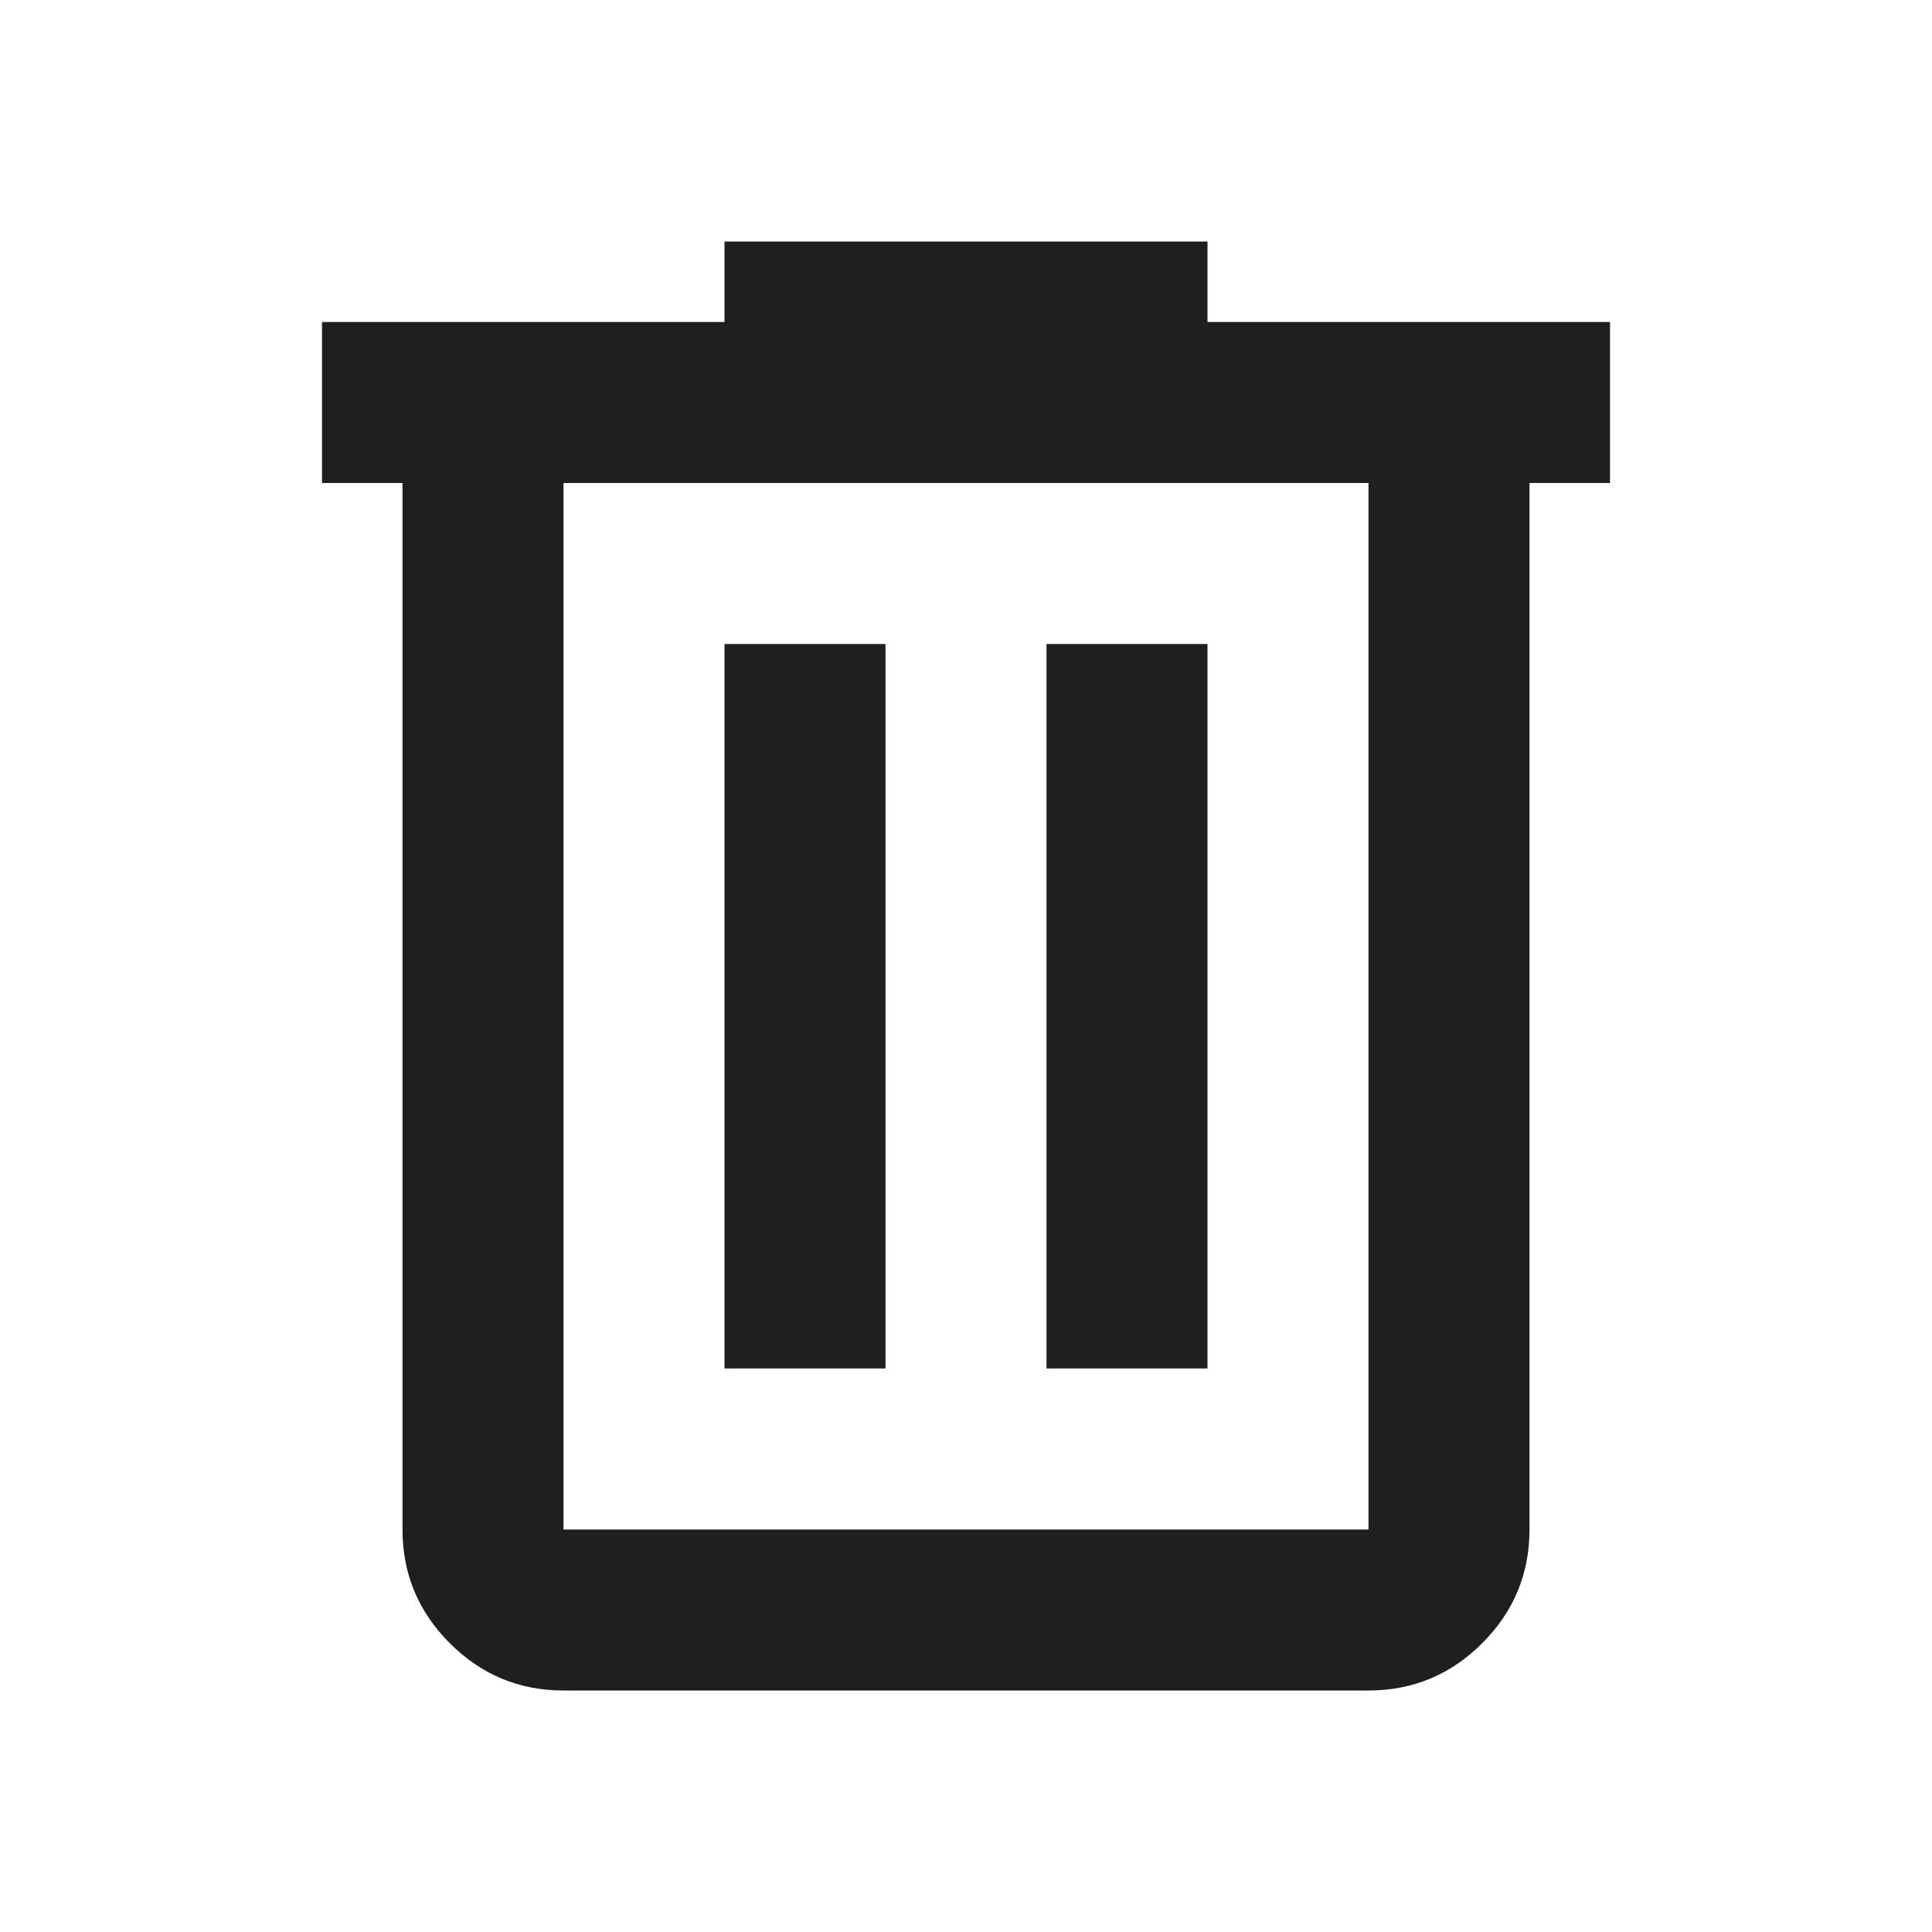
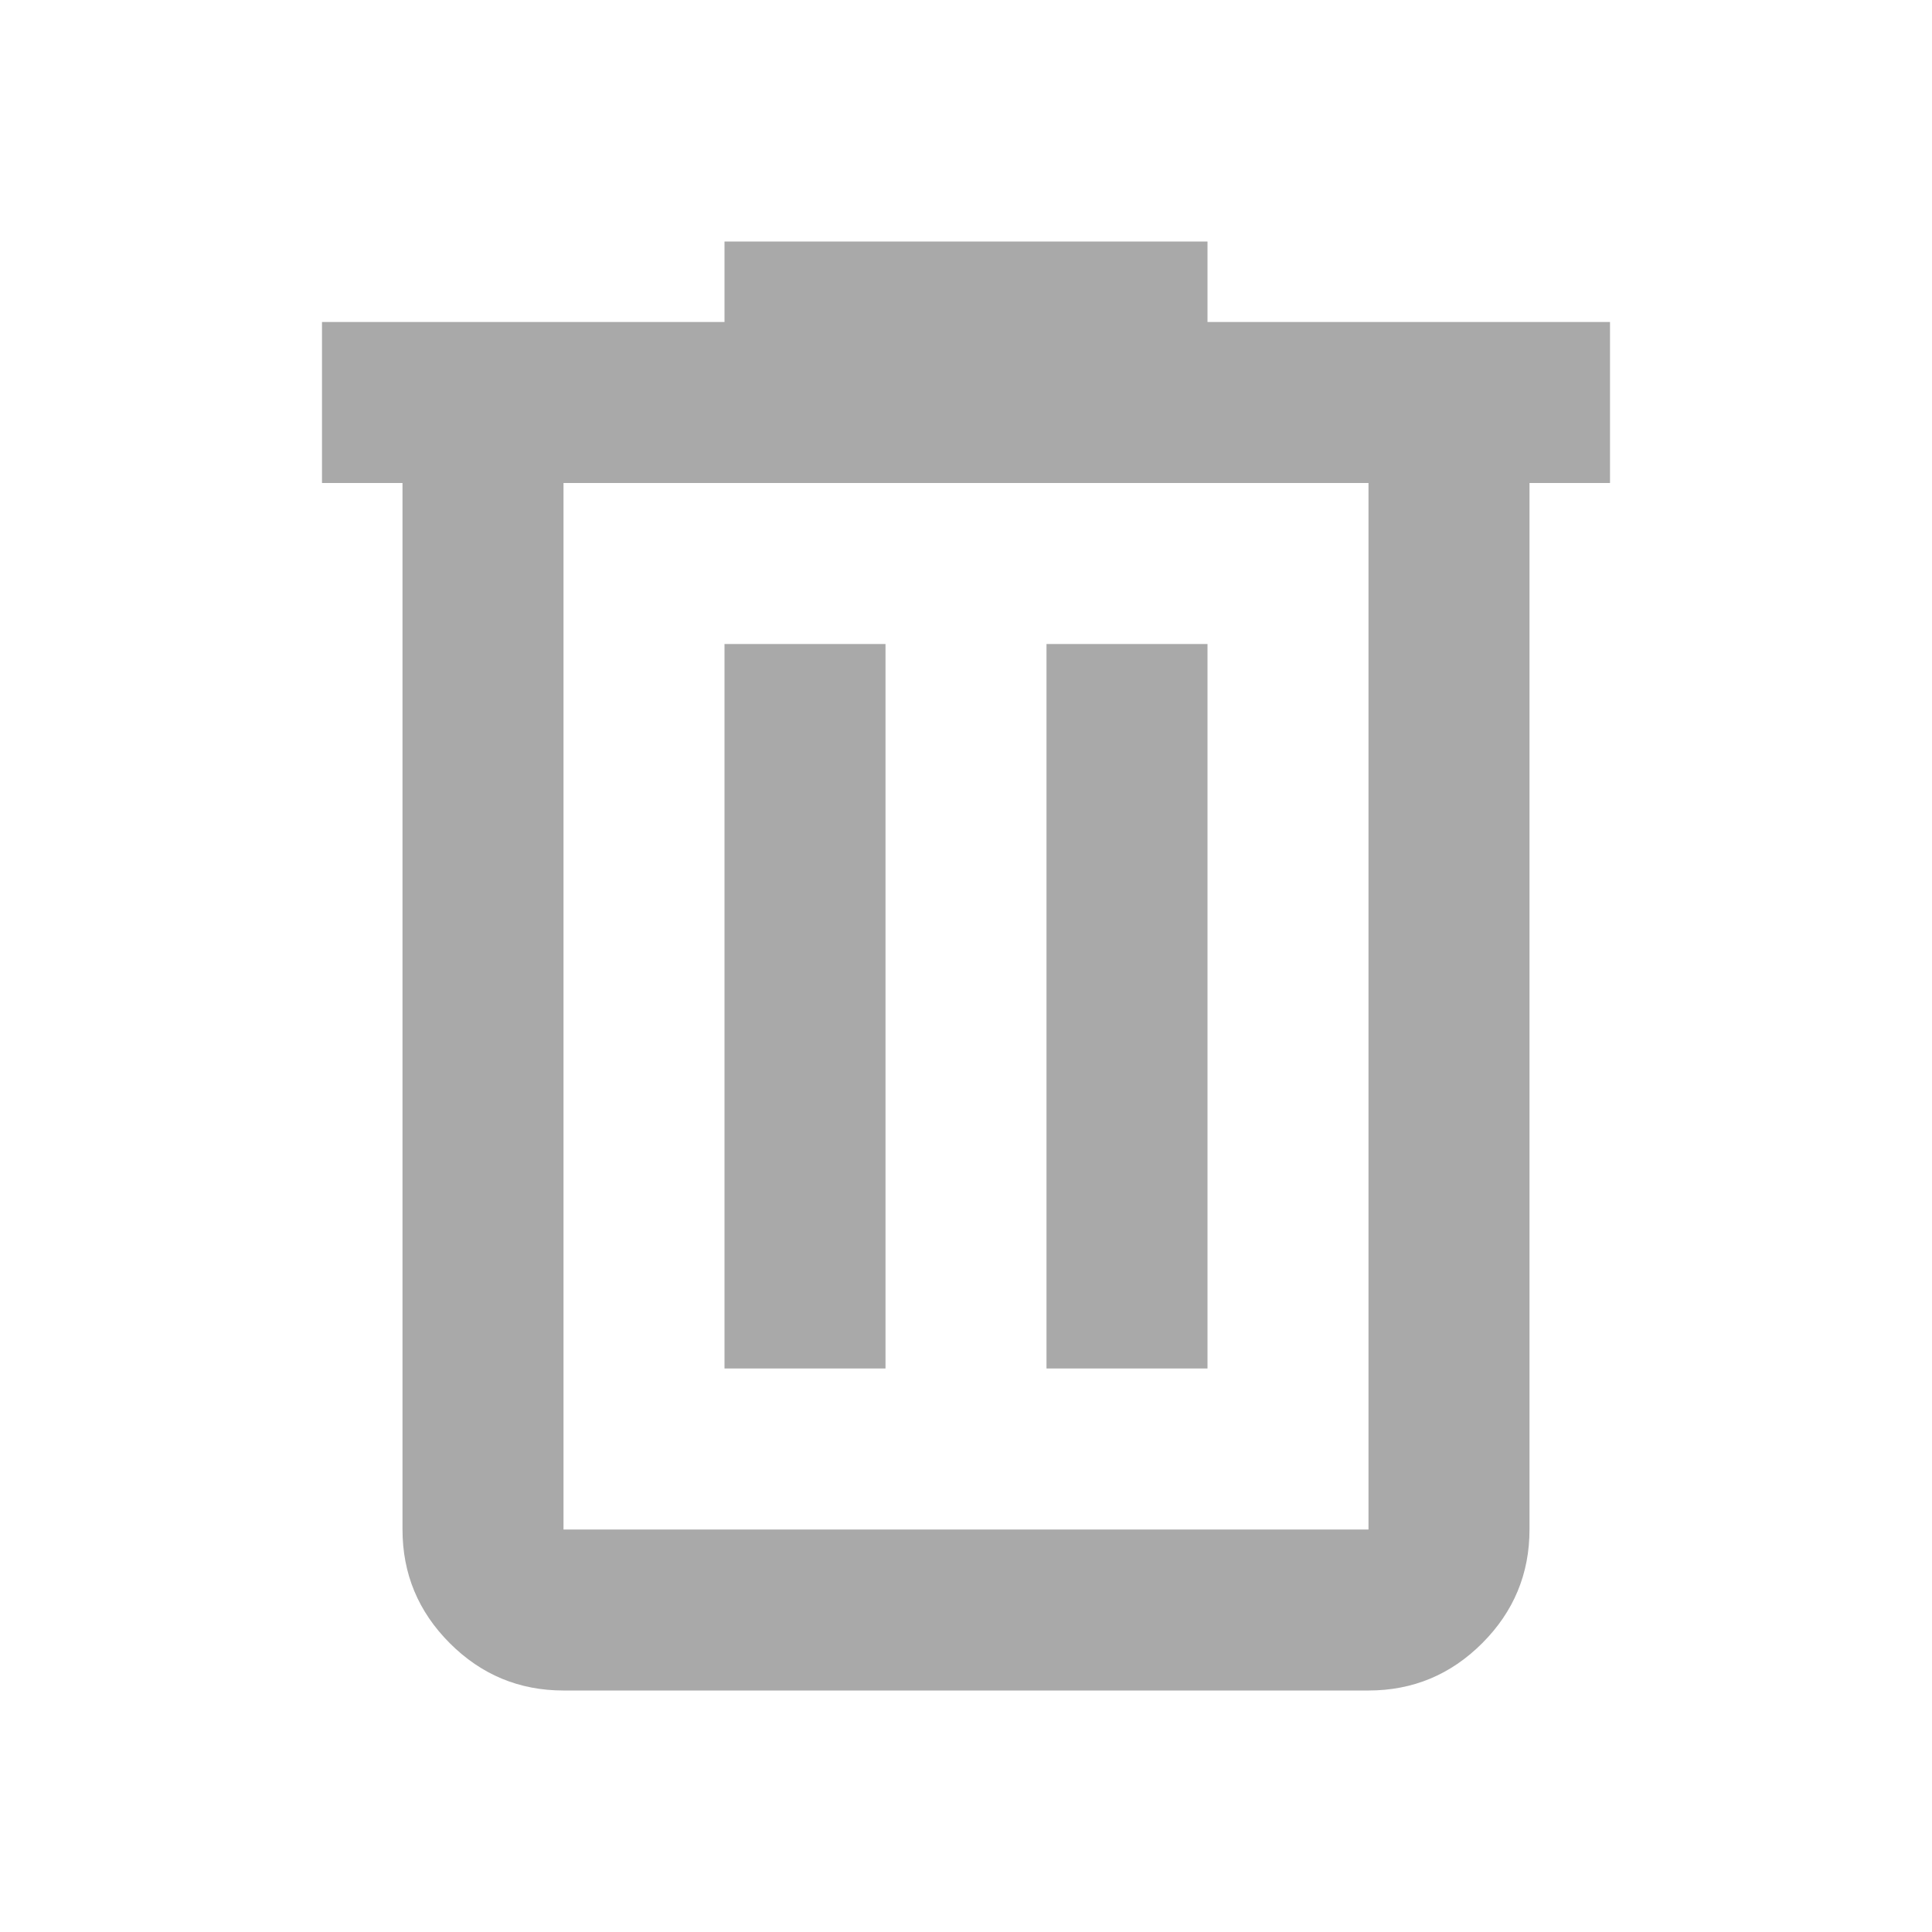
- <svg xmlns="http://www.w3.org/2000/svg" height="24px" viewBox="0 -960 960 960" width="24px" fill="#1f1f1f">
+ <svg xmlns="http://www.w3.org/2000/svg" height="24px" viewBox="0 -960 960 960" width="24px" fill="#A9A9A9">
  <path d="M280-120q-33 0-56.5-23.5T200-200v-520h-40v-80h200v-40h240v40h200v80h-40v520q0 33-23.5 56.5T680-120H280Zm400-600H280v520h400v-520ZM360-280h80v-360h-80v360Zm160 0h80v-360h-80v360ZM280-720v520-520Z" />
</svg>
